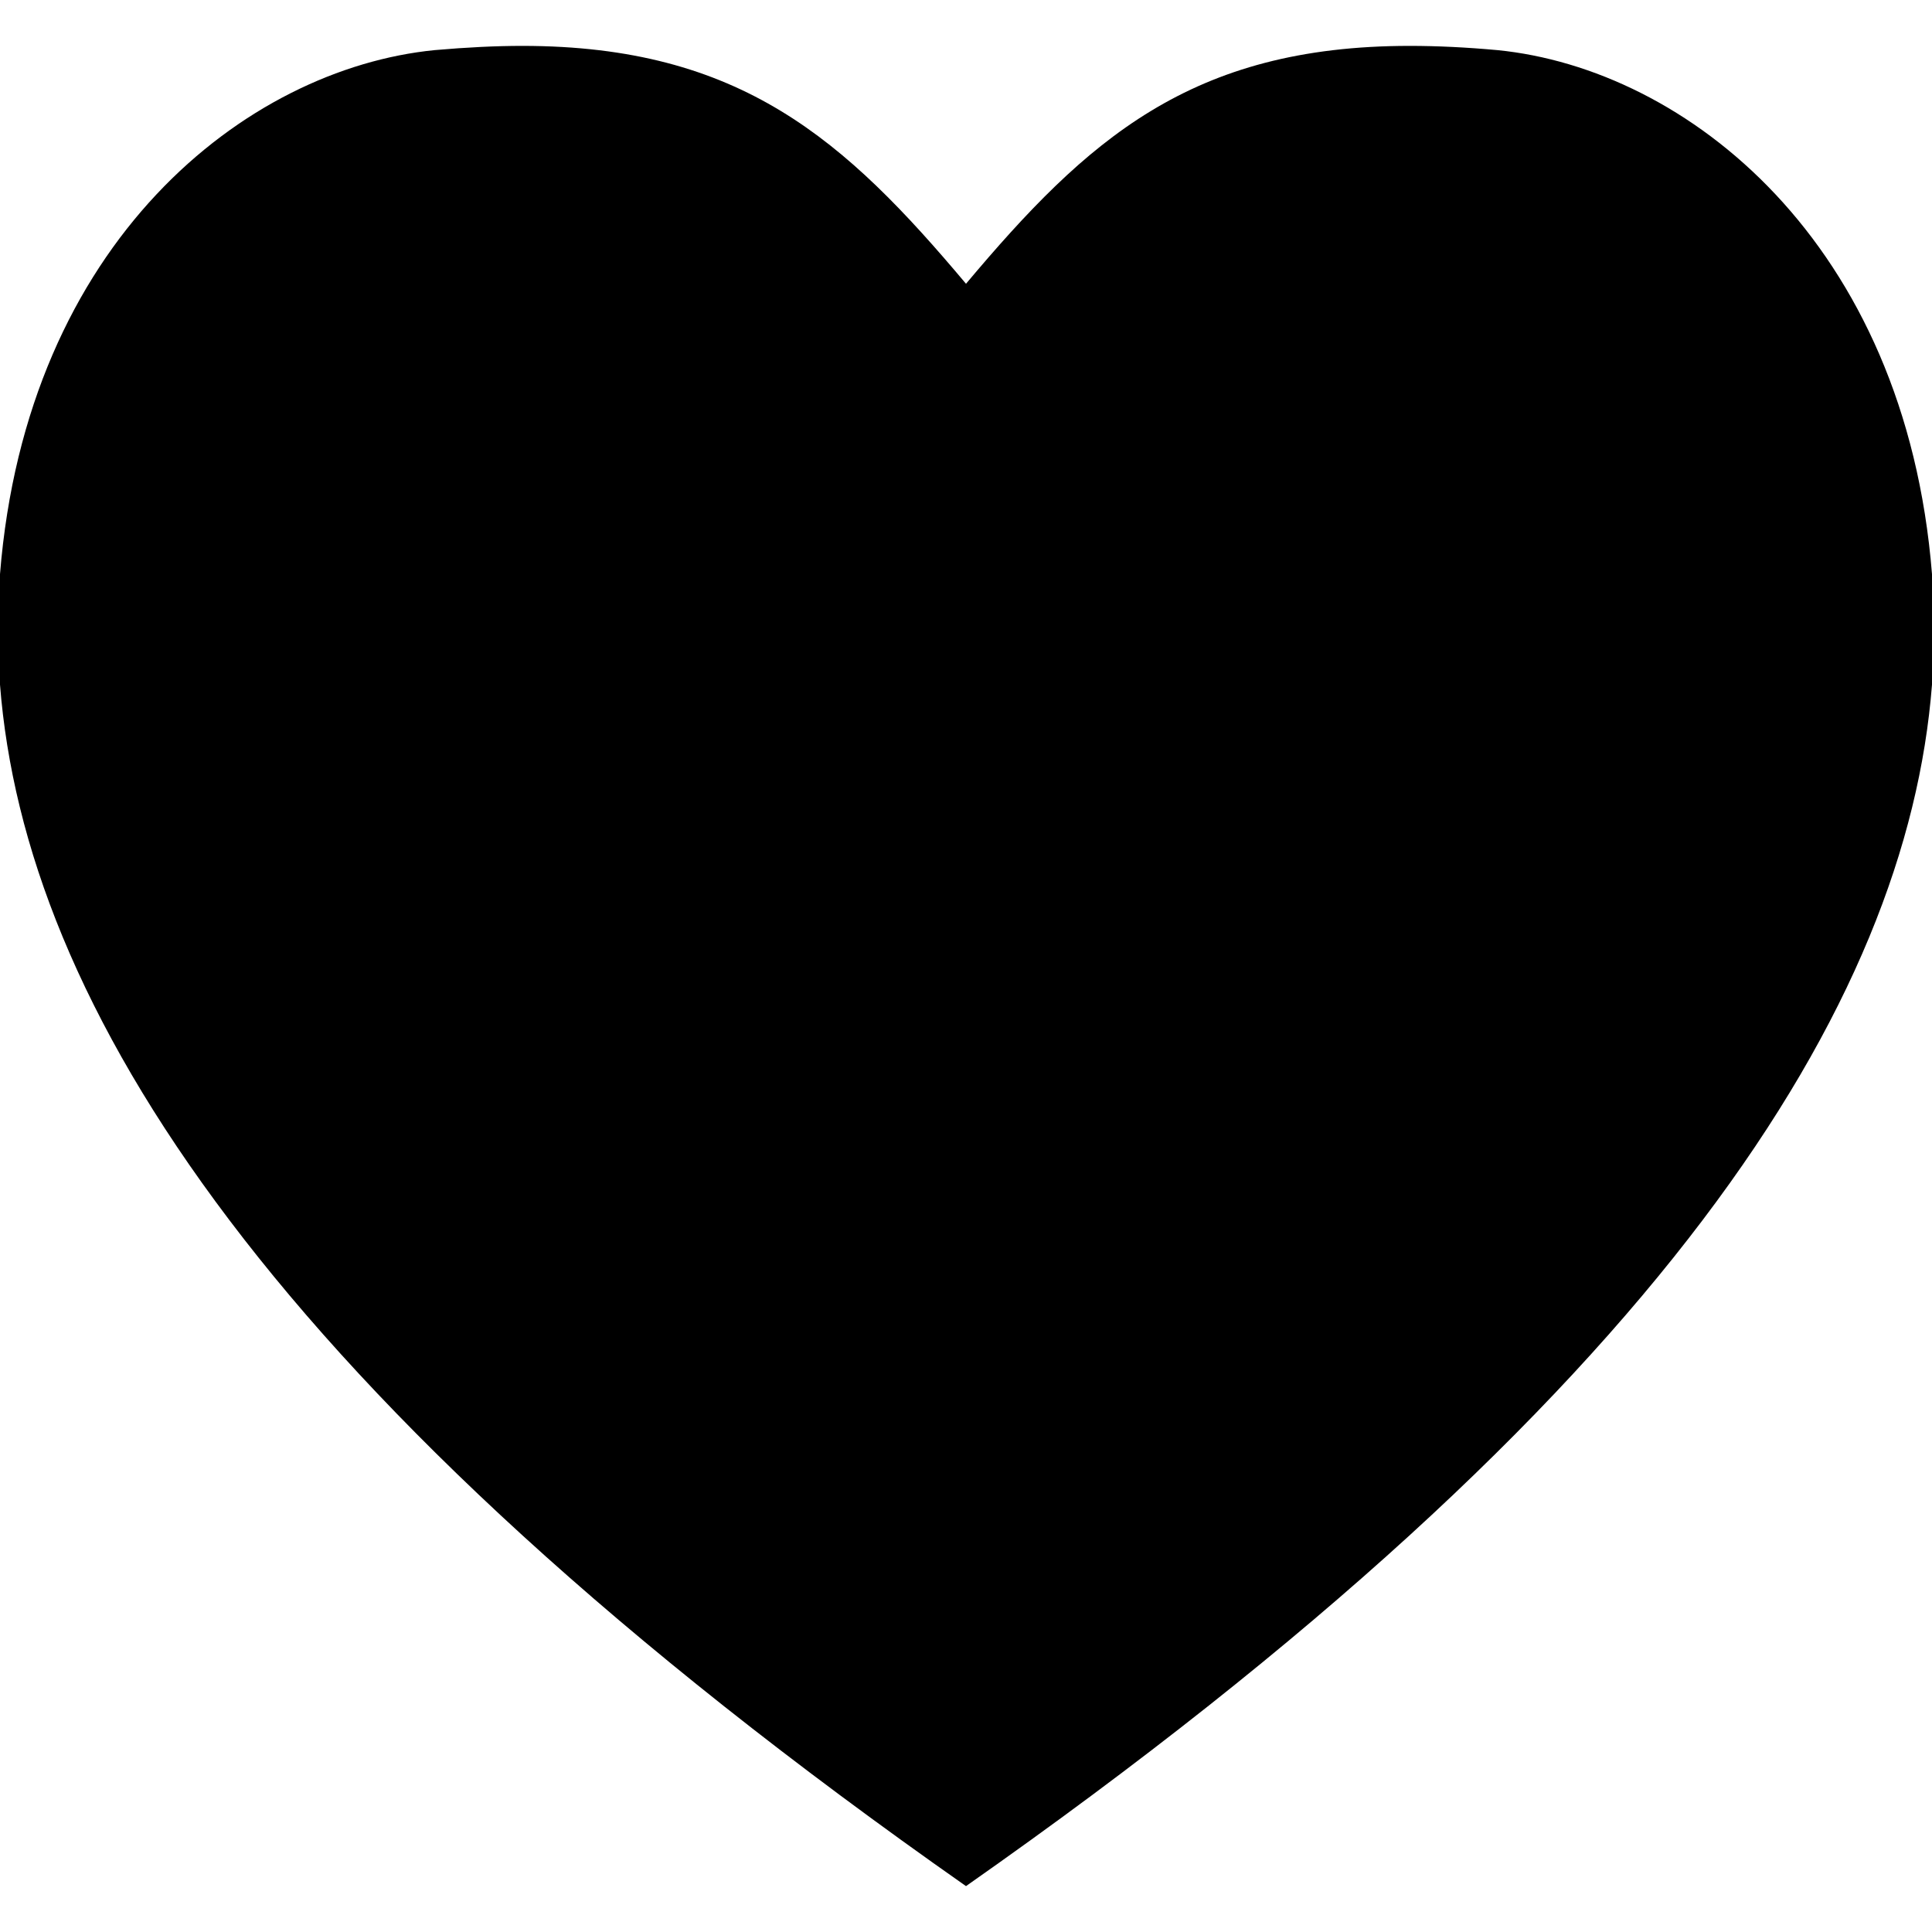
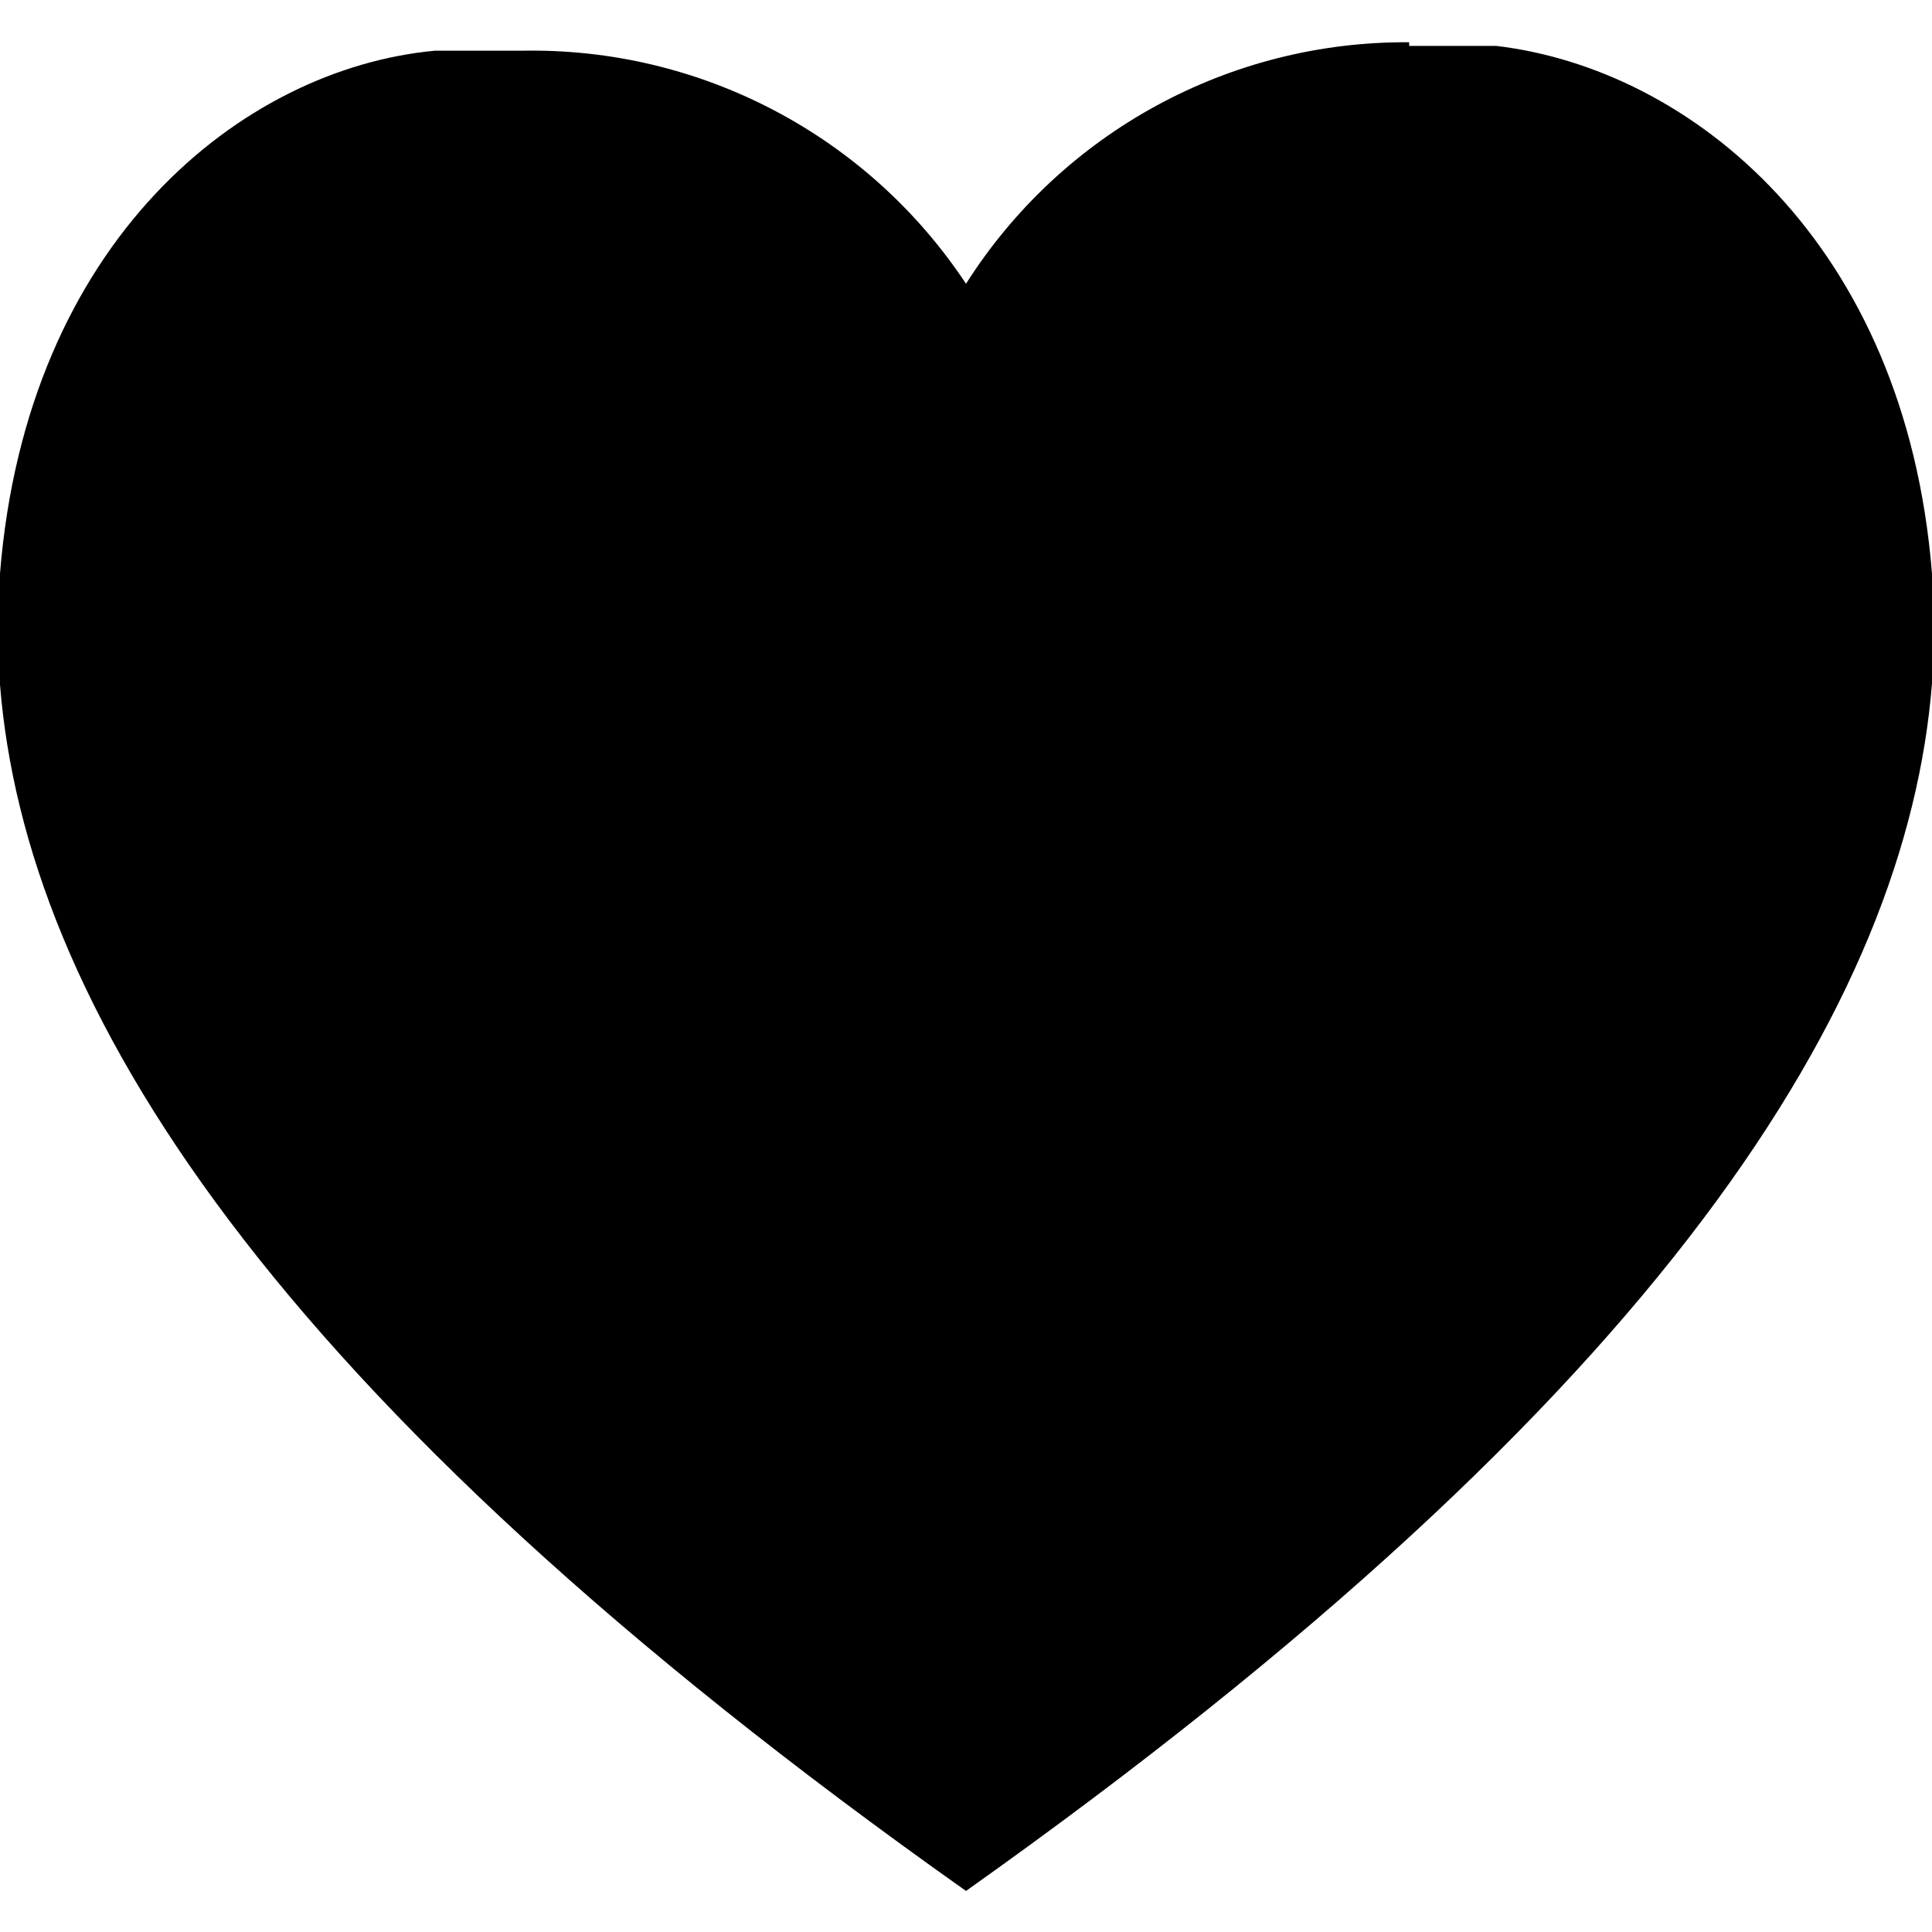
- <svg xmlns="http://www.w3.org/2000/svg" viewBox="0 0 32 32">
-   <path d="M23.35.76q.68,0,1.45.07C27.93,1.14,31.56,4,32,9.51v1.83c-.41,5.26-4.39,11.76-16,19.9C4.39,23.1.41,16.6,0,11.34V9.51C.44,4,4.07,1.14,7.2.83Q8,.76,8.65.76C12.27.76,14,2.32,16,4.7,18,2.32,19.72.76,23.35.76" />
+ <svg xmlns="http://www.w3.org/2000/svg" viewBox="0 0 16 16">
+   <path d="M11.67.38q.34,0,.72,0C14,.57,15.78,2,16,4.75v.91c-.21,2.63-2.19,5.88-8,10C2.19,11.55.21,8.3,0,5.67V4.75C.22,2,2,.57,3.6.42q.39,0,.72,0A4.31,4.31,0,0,1,8,2.35a4.31,4.31,0,0,1,3.67-2" />
</svg>
